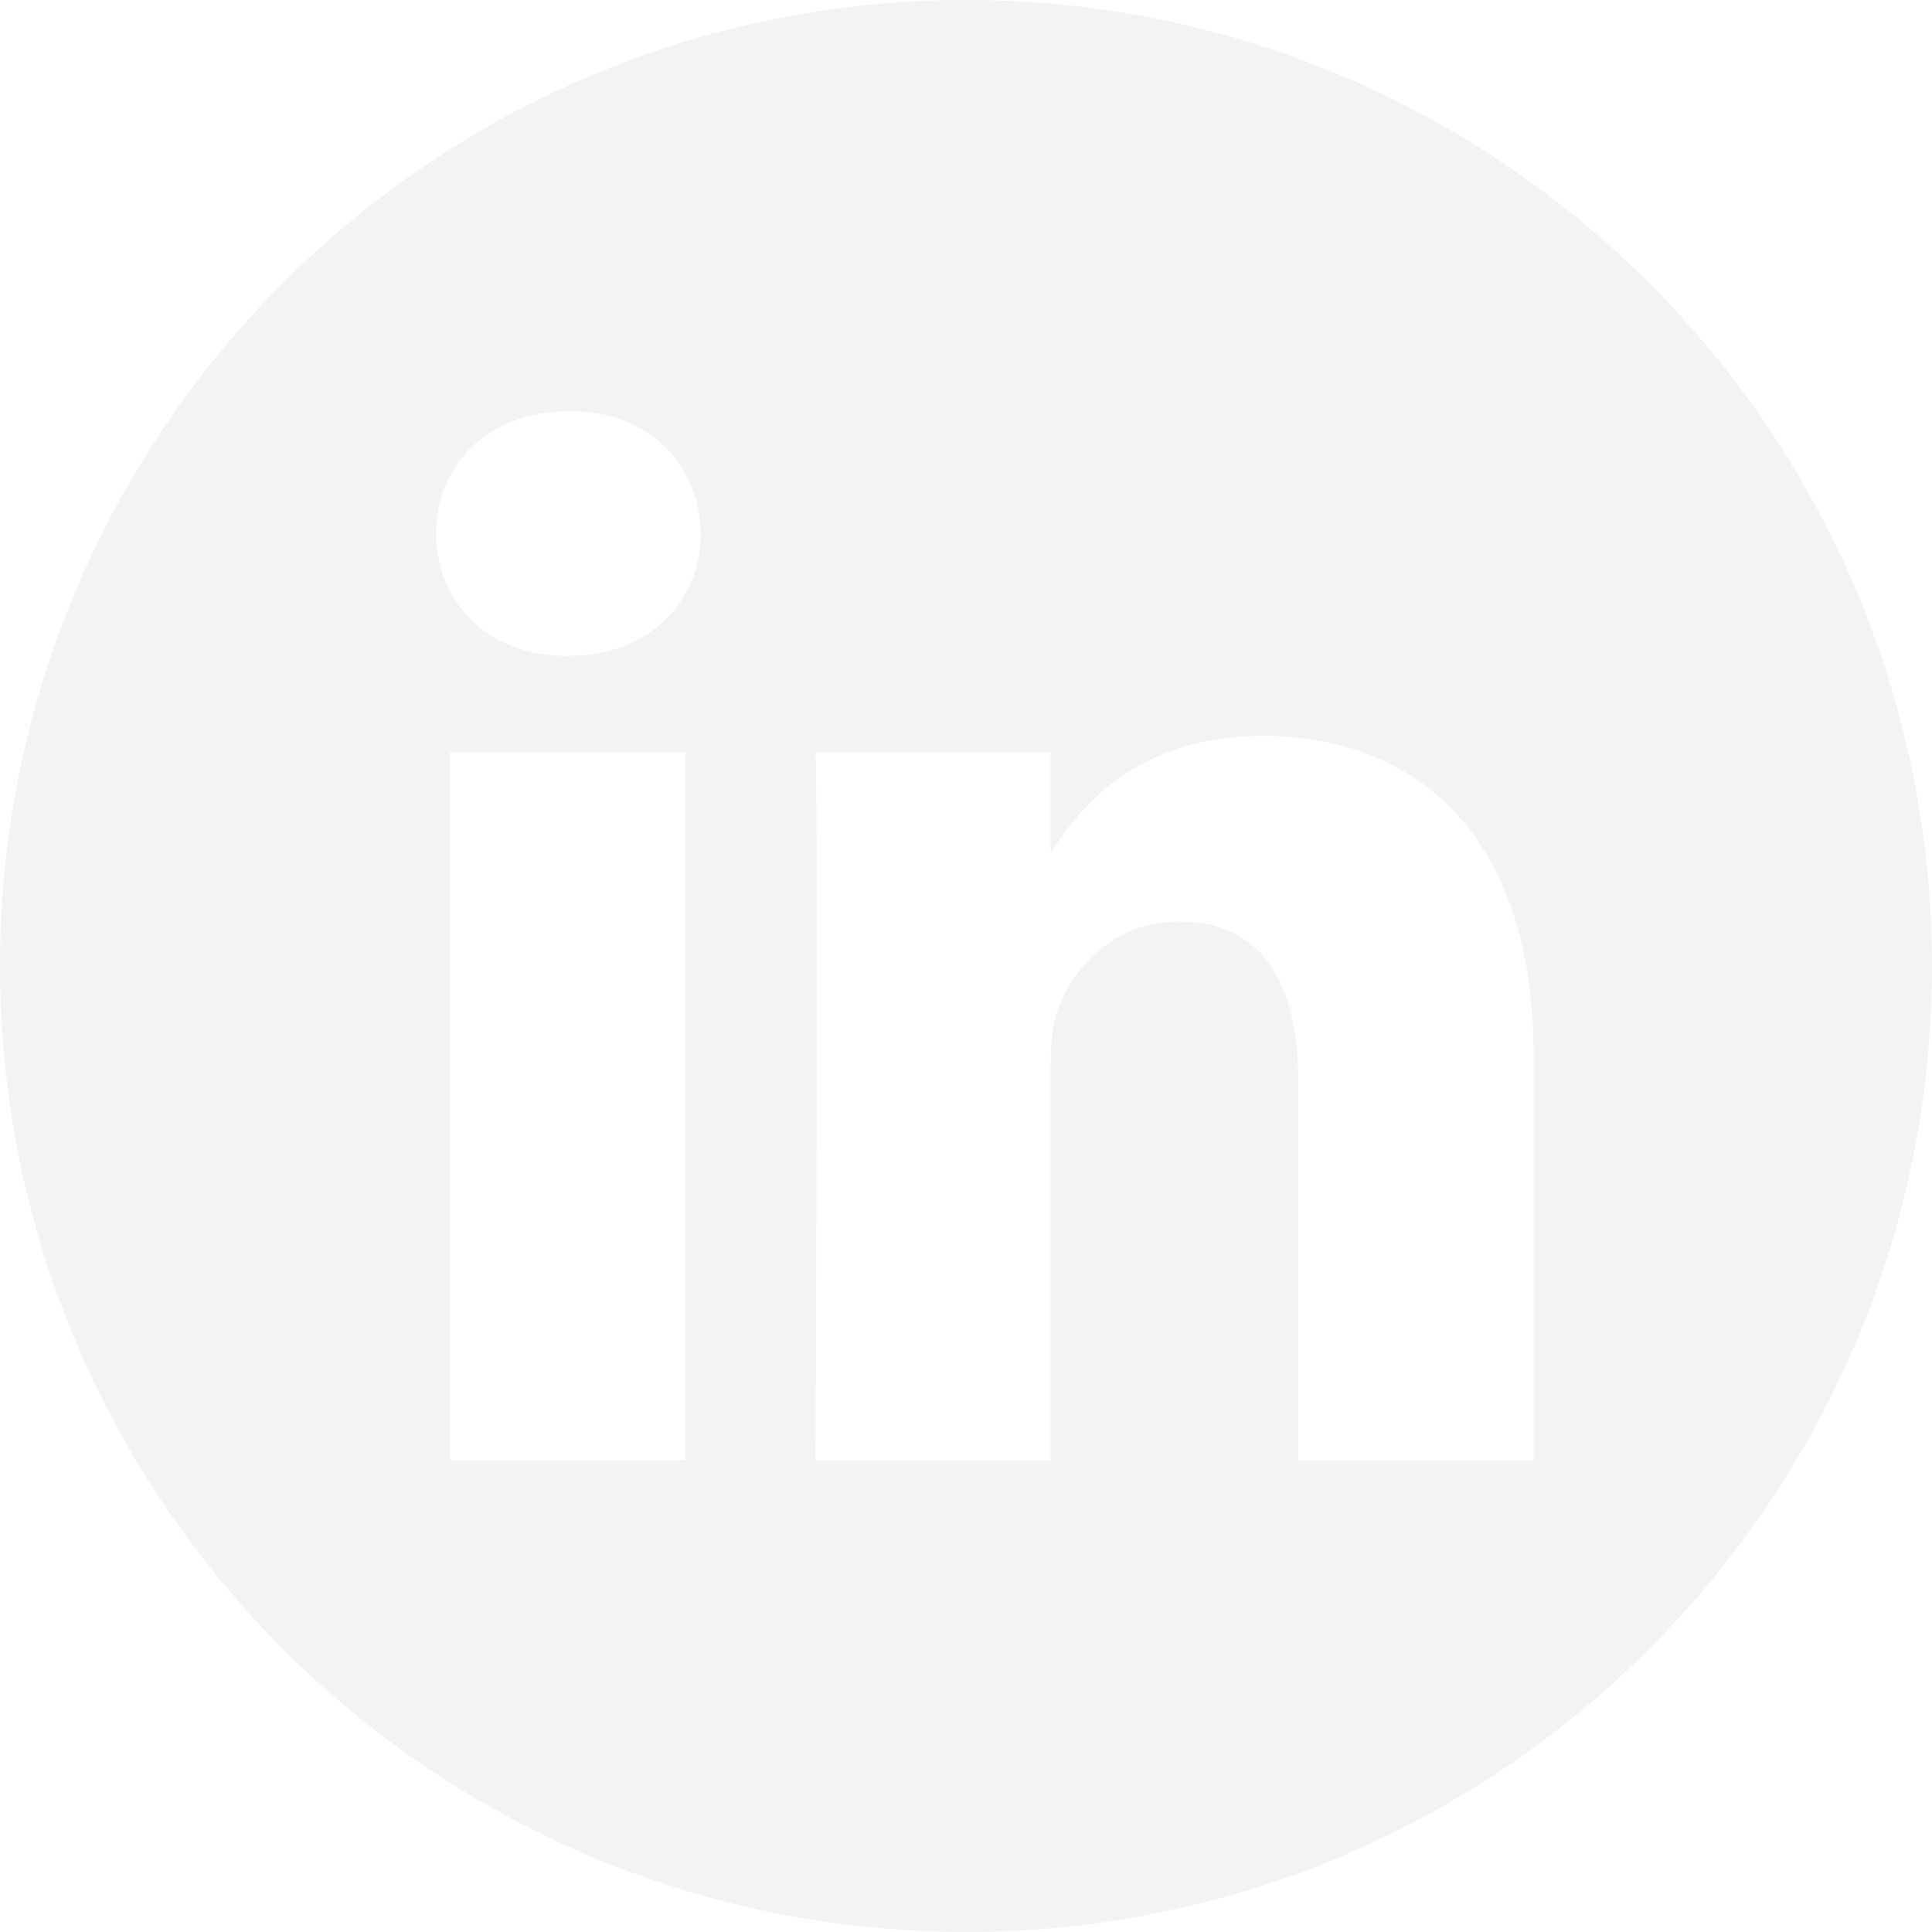
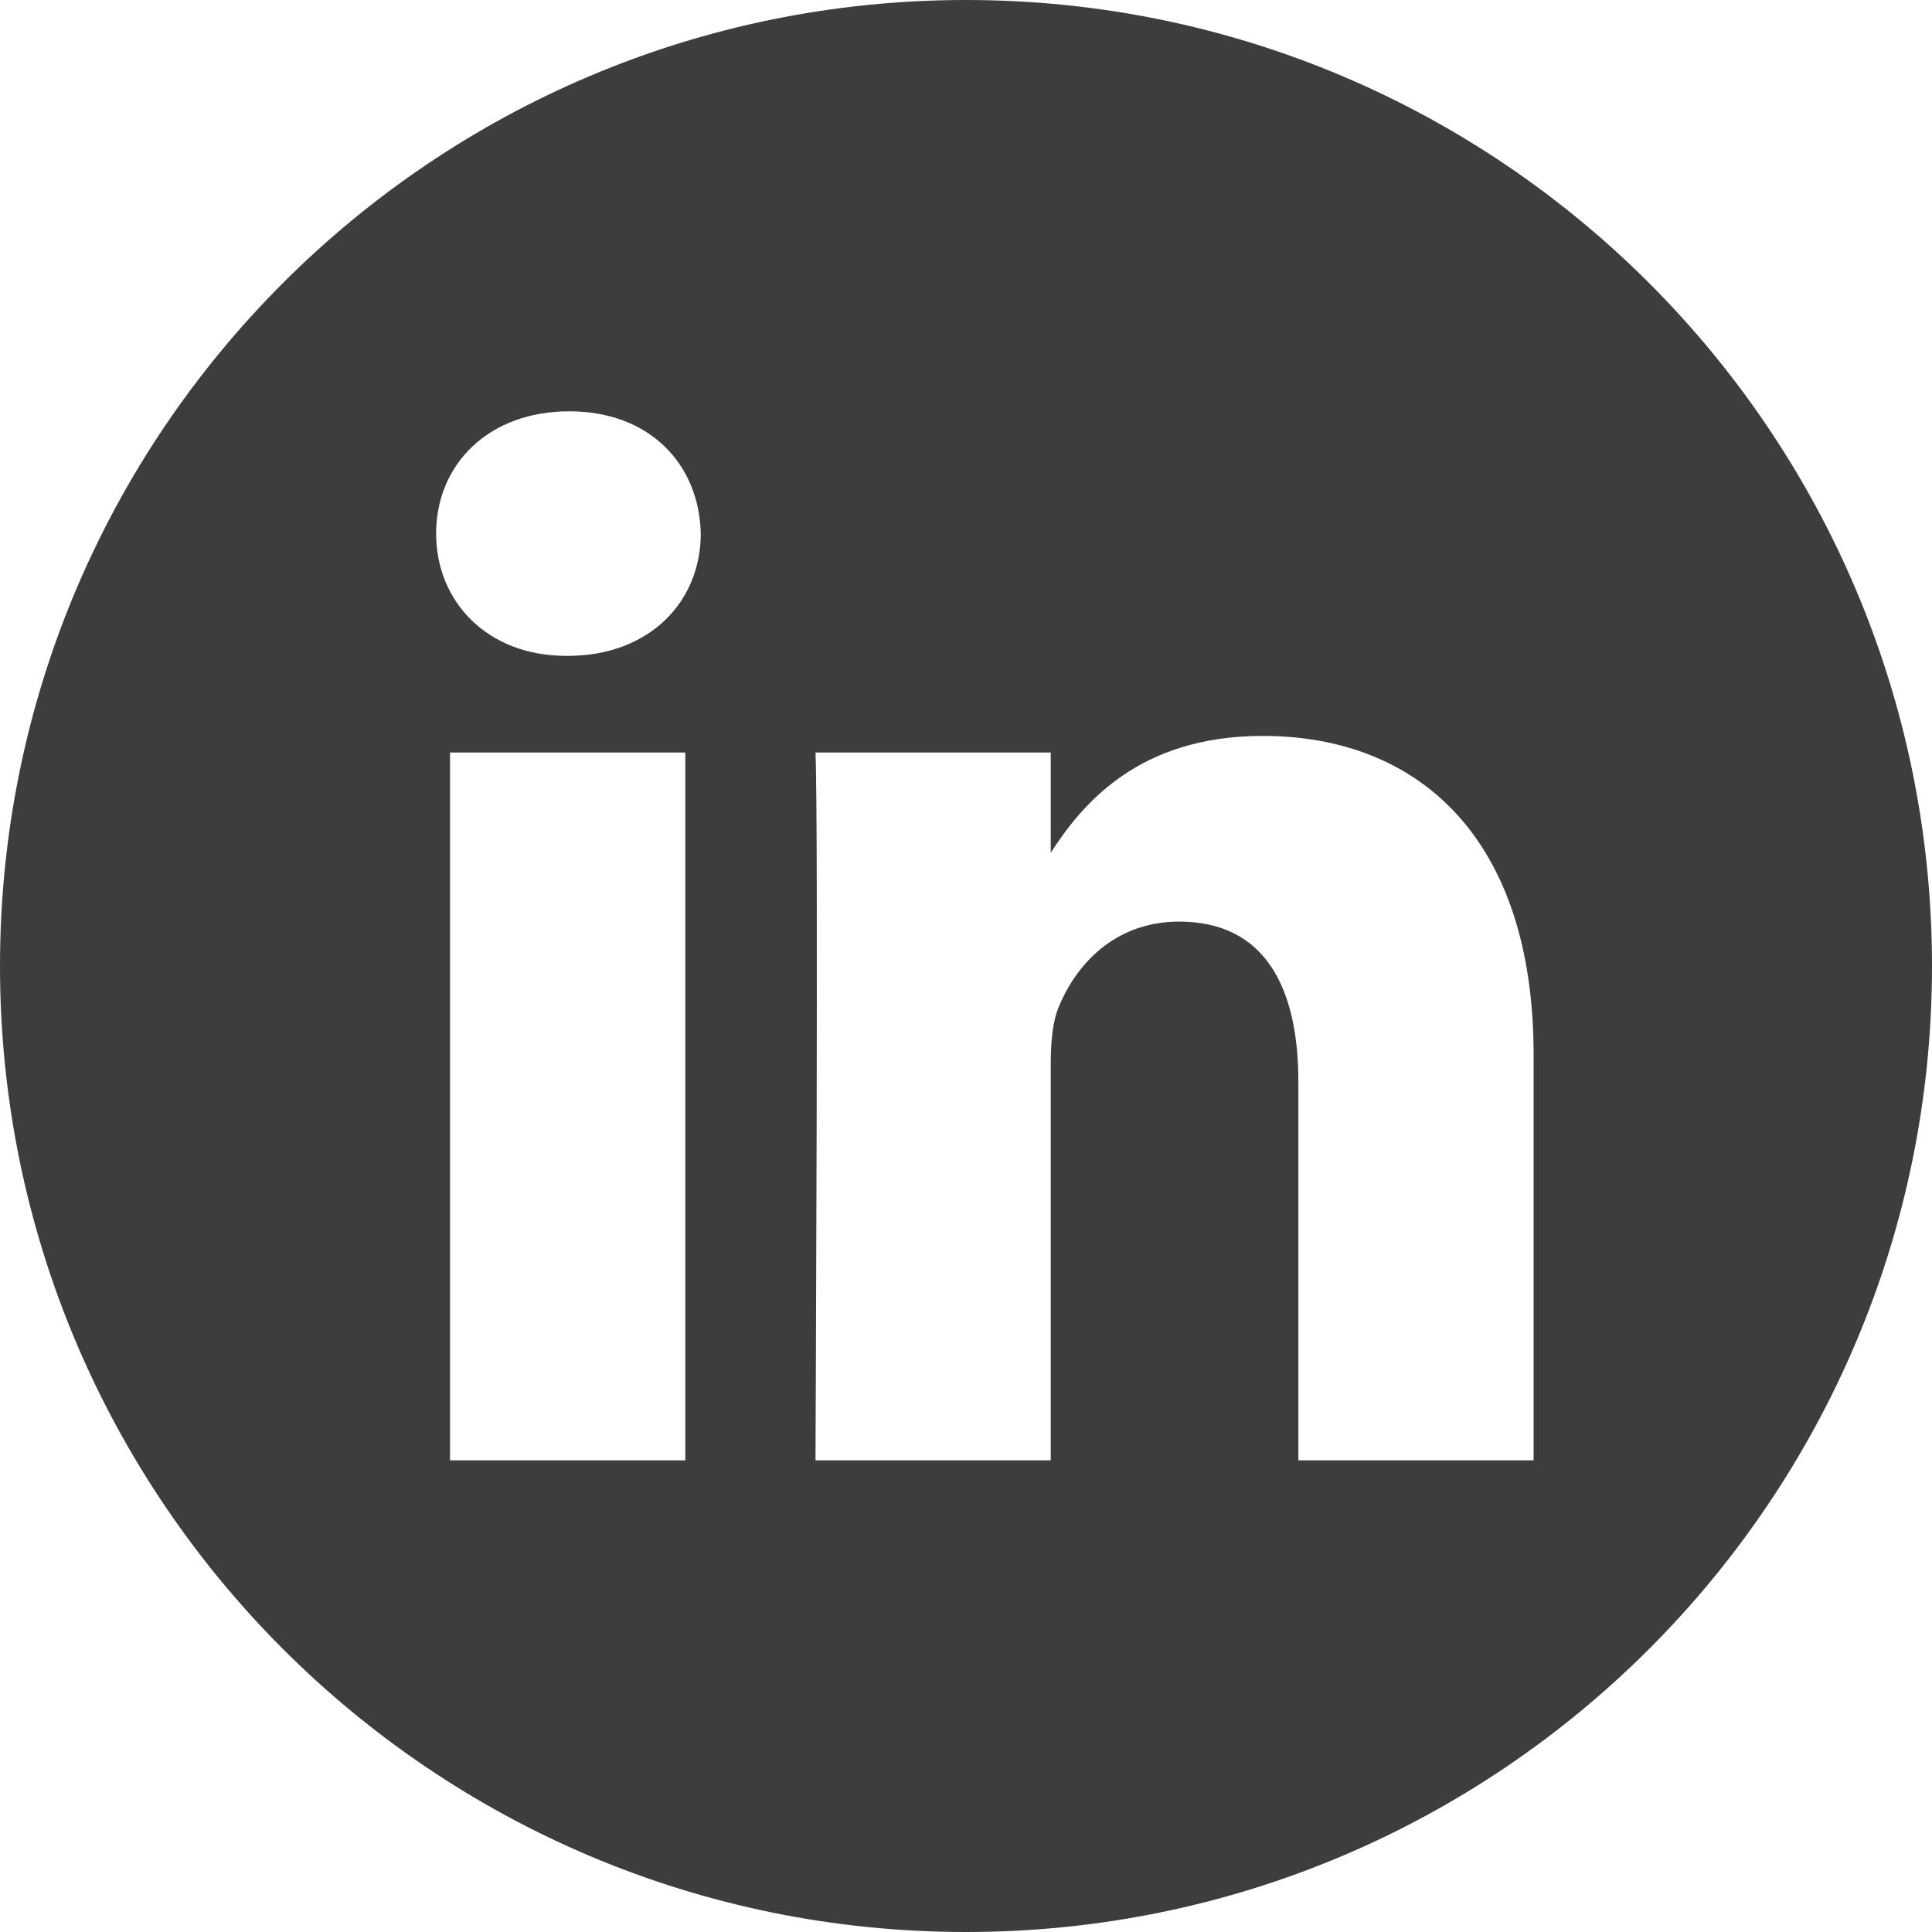
<svg xmlns="http://www.w3.org/2000/svg" height="512px" viewBox="0 0 512 512" width="512px">
-   <path d="m256 0c-141.363 0-256 114.637-256 256s114.637 256 256 256 256-114.637 256-256-114.637-256-256-256zm-74.391 387h-62.348v-187.574h62.348zm-31.172-213.188h-.406c-20.922 0-34.453-14.402-34.453-32.402 0-18.406 13.945-32.41 35.273-32.41 21.328 0 34.453 14.004 34.859 32.41 0 18-13.531 32.402-35.273 32.402zm255.984 213.188h-62.34v-100.348c0-25.219-9.027-42.418-31.586-42.418-17.223 0-27.48 11.602-31.988 22.801-1.648 4.008-2.051 9.609-2.051 15.215v104.75h-62.344s.816-169.977 0-187.574h62.344v26.559c8.285-12.781 23.109-30.961 56.188-30.961 41.02 0 71.777 26.809 71.777 84.422zm0 0" fill="#F5F2F2" />
+   <path d="m256 0c-141.363 0-256 114.637-256 256s114.637 256 256 256 256-114.637 256-256-114.637-256-256-256zm-74.391 387h-62.348v-187.574h62.348zm-31.172-213.188h-.406c-20.922 0-34.453-14.402-34.453-32.402 0-18.406 13.945-32.41 35.273-32.41 21.328 0 34.453 14.004 34.859 32.41 0 18-13.531 32.402-35.273 32.402zm255.984 213.188h-62.34v-100.348c0-25.219-9.027-42.418-31.586-42.418-17.223 0-27.48 11.602-31.988 22.801-1.648 4.008-2.051 9.609-2.051 15.215v104.75h-62.344s.816-169.977 0-187.574h62.344v26.559c8.285-12.781 23.109-30.961 56.188-30.961 41.02 0 71.777 26.809 71.777 84.422zm0 0" fill="#3d3d3d" />
</svg>
